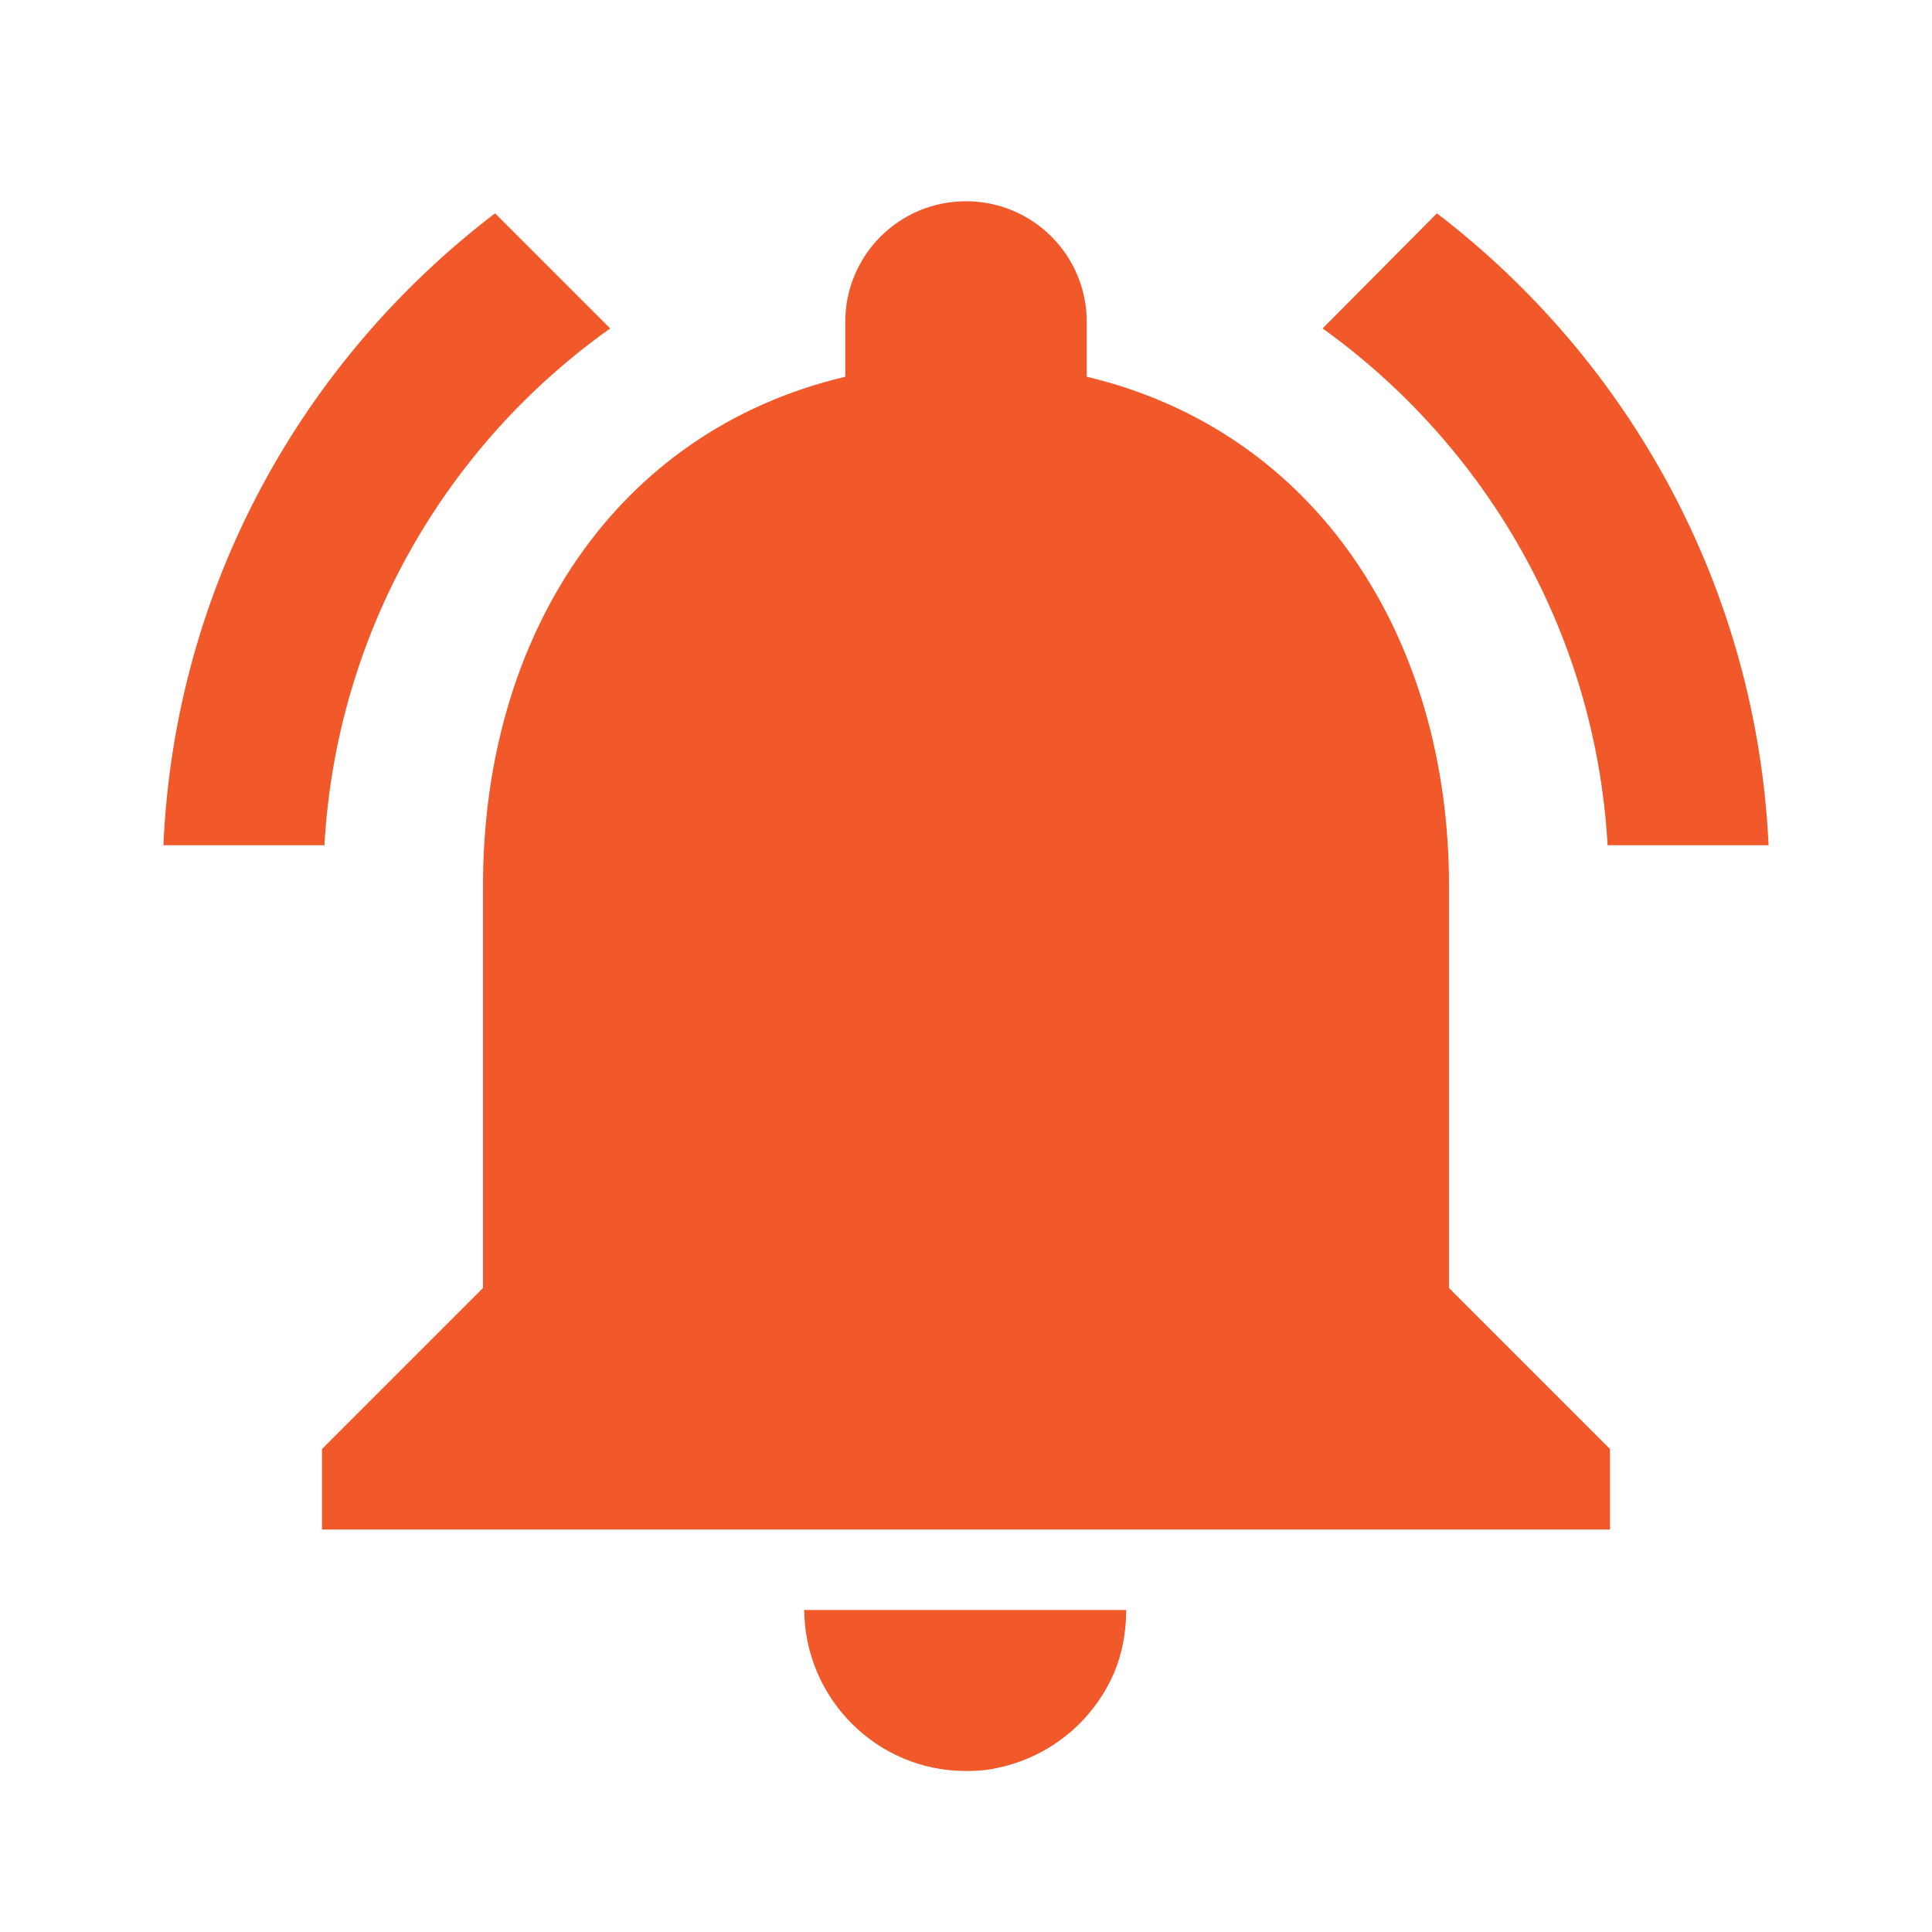
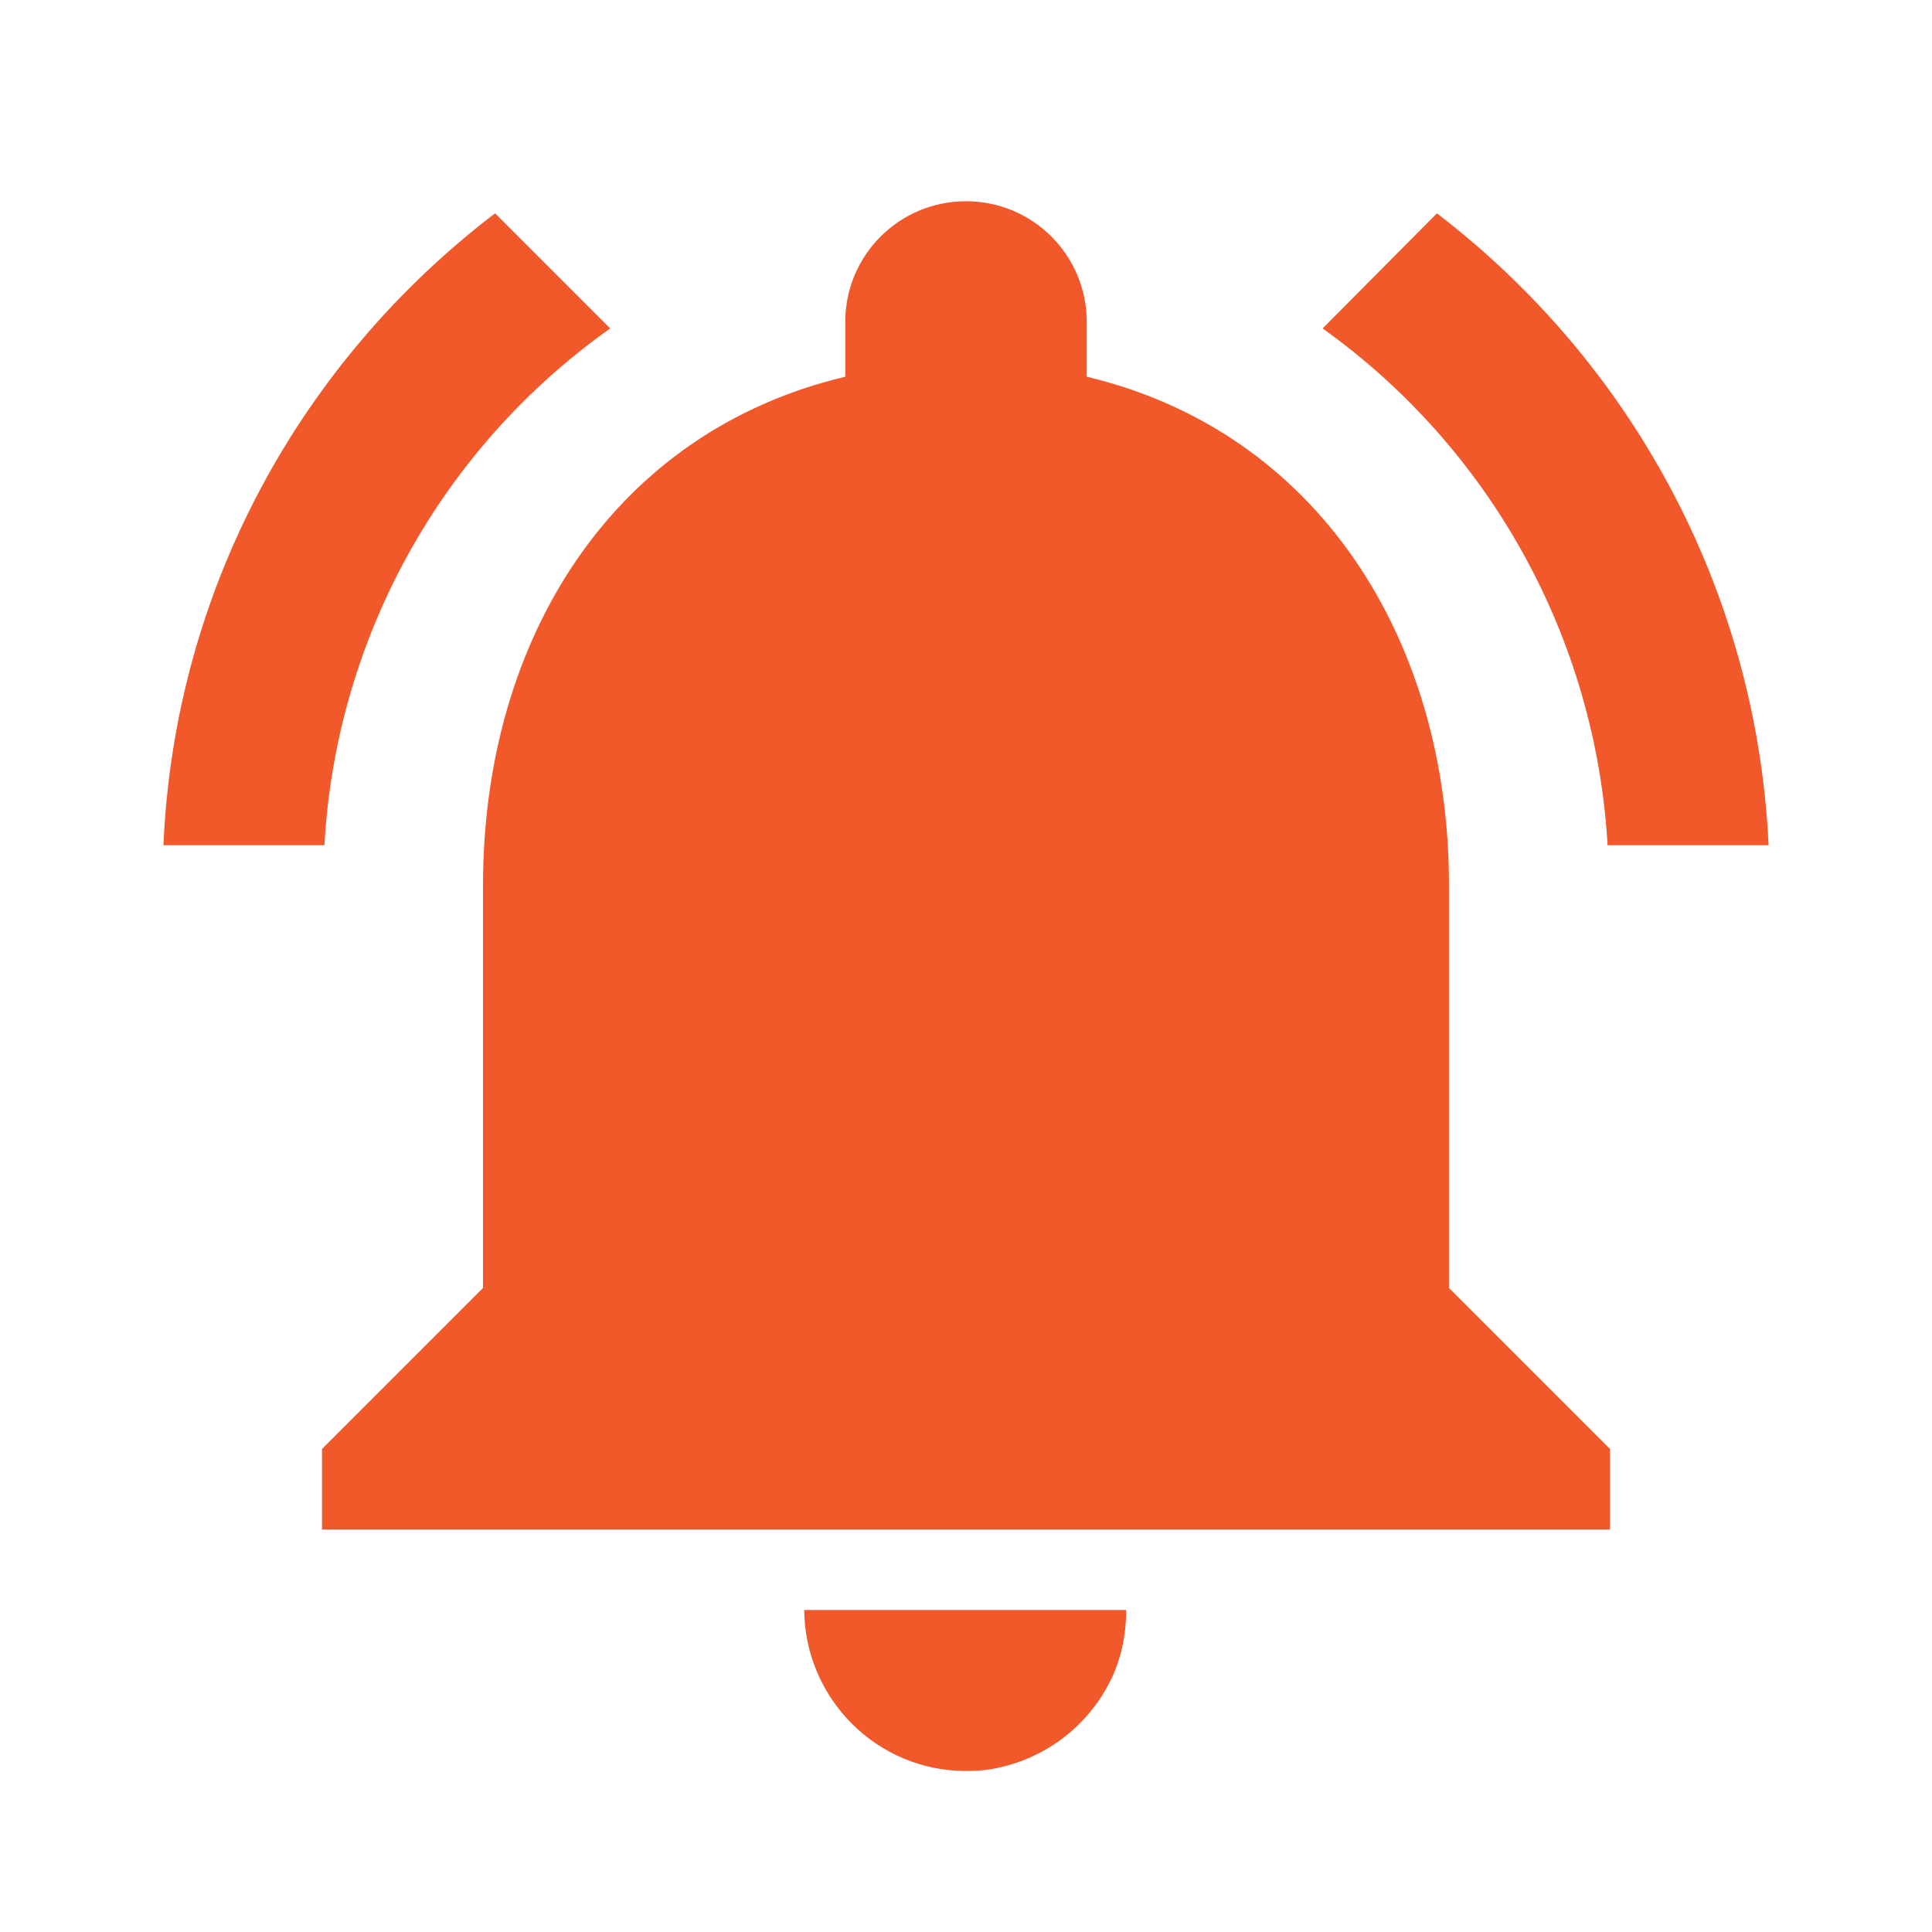
- <svg xmlns="http://www.w3.org/2000/svg" fill="#F1592A" height="24" viewBox="0 0 24 24" width="24">
+ <svg xmlns="http://www.w3.org/2000/svg" fill="#F1592A" height="24" width="24">
  <path d="M0 0h24v24H0z" fill="none" />
-   <path d="M7.58 4.08L6.15 2.65C3.75 4.48 2.17 7.3 2.03 10.5h2c.15-2.65 1.51-4.97 3.55-6.42zm12.39 6.42h2c-.15-3.2-1.73-6.02-4.12-7.85l-1.42 1.43c2.02 1.45 3.39 3.77 3.54 6.42zM18 11c0-3.07-1.64-5.64-4.5-6.32V4c0-.83-.67-1.5-1.5-1.5s-1.5.67-1.5 1.5v.68C7.63 5.36 6 7.92 6 11v5l-2 2v1h16v-1l-2-2v-5zm-6 11c.14 0 .27-.01.4-.04.65-.14 1.18-.58 1.44-1.18.1-.24.15-.5.15-.78h-4c.01 1.1.9 2 2.01 2z" />
+   <path d="M7.58 4.08L6.15 2.65C3.75 4.48 2.17 7.3 2.03 10.5h2a8.445 8.445 0 0 1 3.55-6.42zm12.39 6.42h2c-.15-3.2-1.73-6.02-4.12-7.85l-1.42 1.43a8.495 8.495 0 0 1 3.54 6.42zM18 11c0-3.07-1.64-5.64-4.5-6.32V4c0-.83-.67-1.5-1.5-1.5s-1.5.67-1.5 1.5v.68C7.63 5.36 6 7.92 6 11v5l-2 2v1h16v-1l-2-2v-5zm-6 11c.14 0 .27-.01.4-.04.65-.14 1.18-.58 1.44-1.18.1-.24.15-.5.15-.78h-4c.01 1.1.9 2 2.01 2z" />
</svg>
